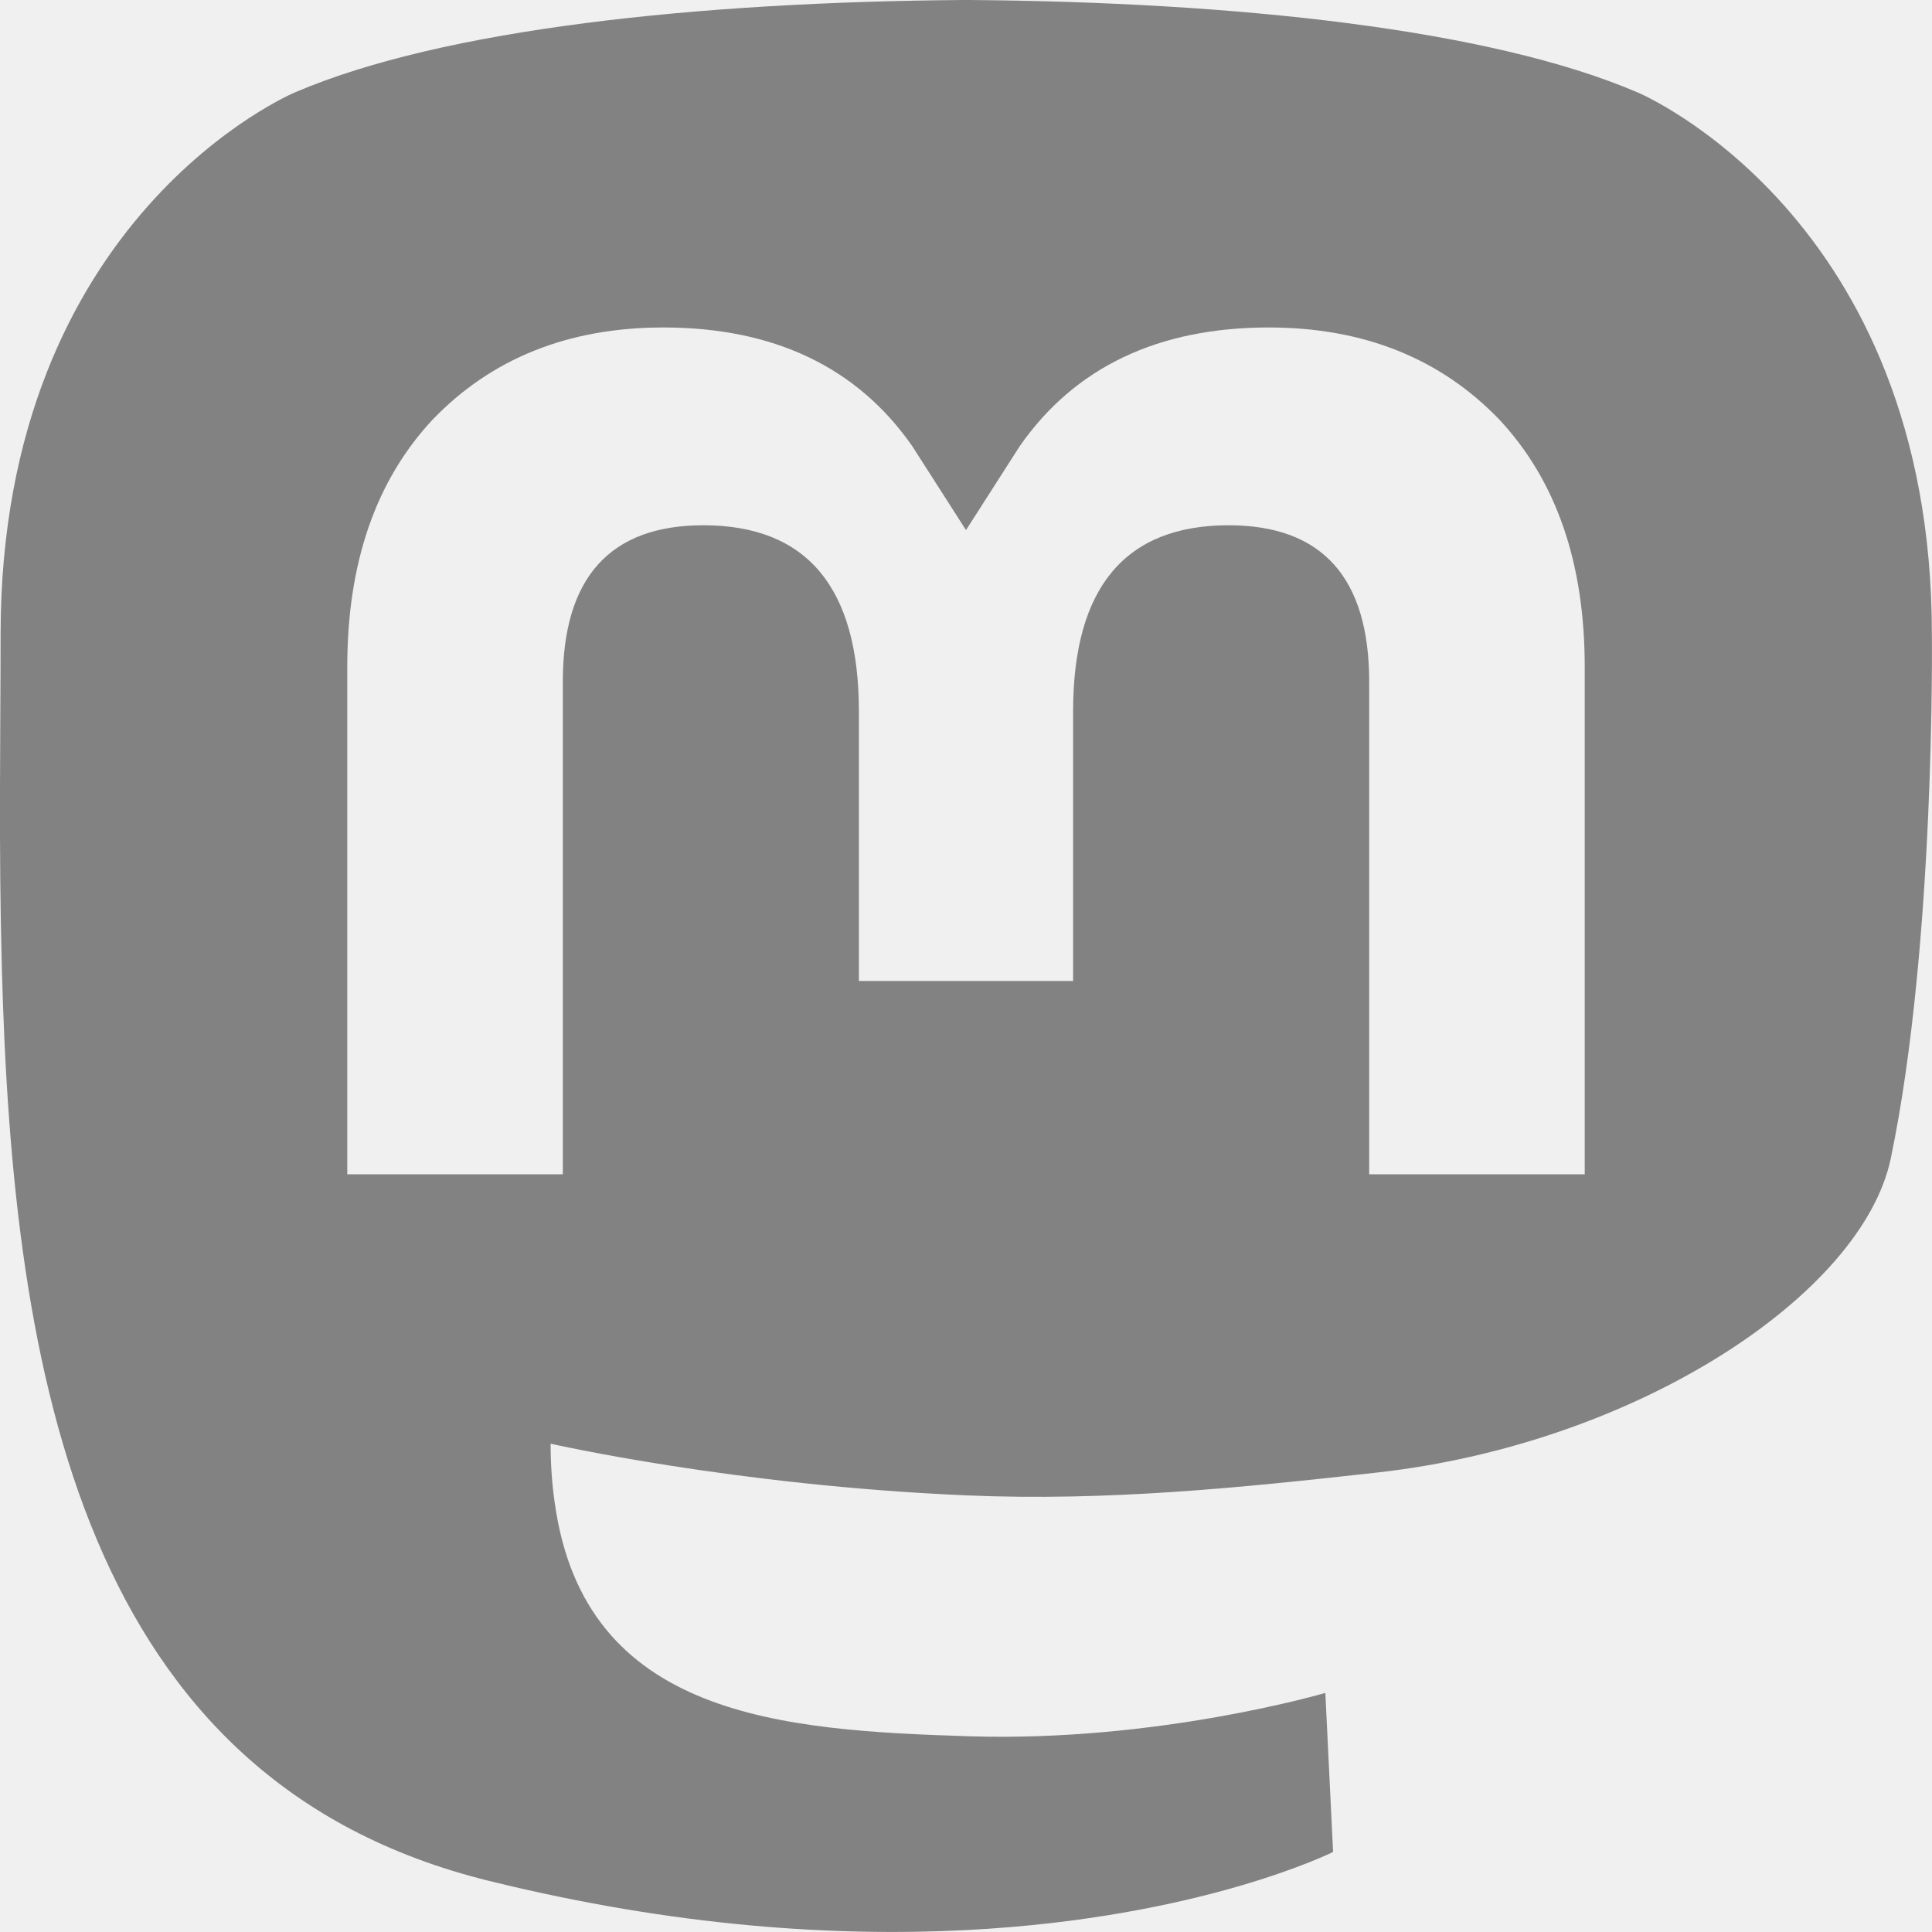
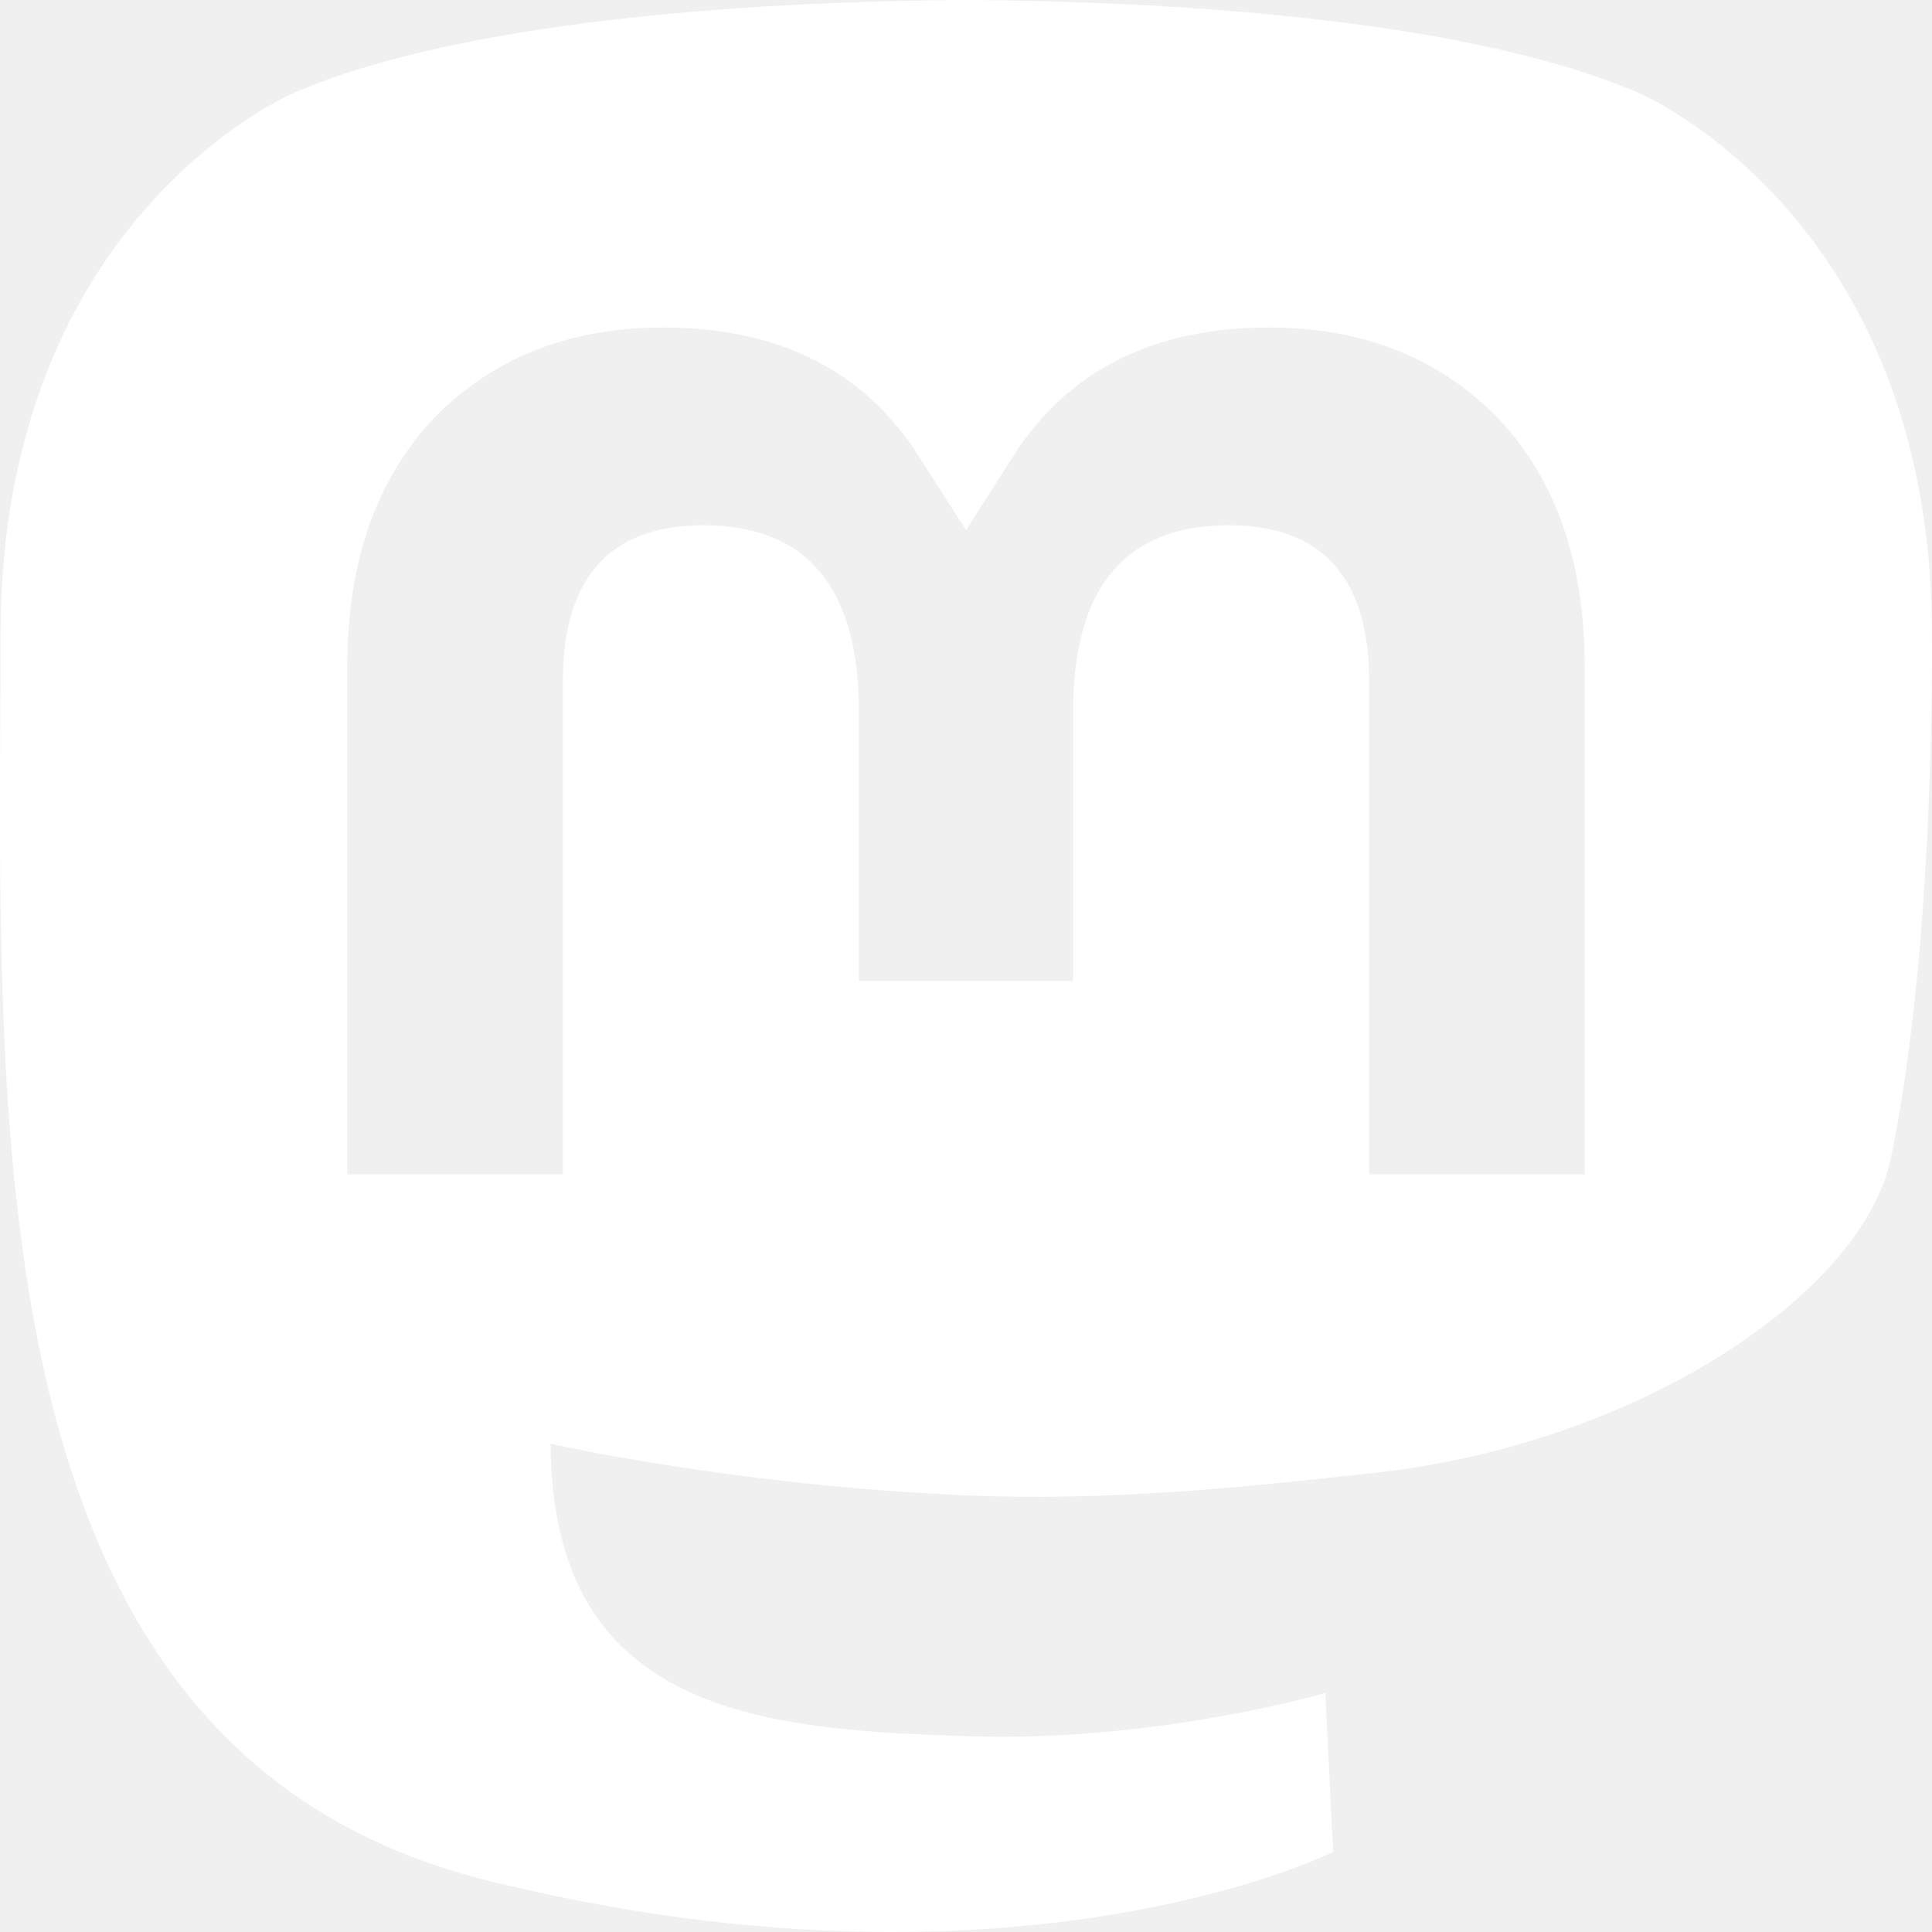
<svg viewBox="0 0 16 16" width="16" height="16">
-   <path fill="#828282" d="M 15.659 9.592 C 15.424 10.72 13.553 11.956 11.404 12.195 C 10.283 12.32 9.18 12.434 8.003 12.384 C 6.079 12.302 4.56 11.956 4.56 11.956 C 4.56 12.13 4.572 12.297 4.595 12.452 C 4.845 14.224 6.478 14.33 8.025 14.379 C 9.586 14.429 10.976 14.02 10.976 14.02 L 11.04 15.337 C 11.04 15.337 9.948 15.884 8.003 15.984 C 6.93 16.039 5.598 15.959 4.047 15.576 C 0.683 14.746 0.104 11.4 0.015 8.006 C -0.012 6.998 0.005 6.048 0.005 5.253 C 0.005 1.782 2.443 0.765 2.443 0.765 C 3.672 0.238 5.782 0.017 7.975 0 L 8.029 0 C 10.221 0.017 12.332 0.238 13.561 0.765 C 13.561 0.765 15.999 1.782 15.999 5.253 C 15.999 5.253 16.03 7.814 15.659 9.592 Z M 13.124 5.522 L 13.124 9.725 L 11.339 9.725 L 11.339 5.646 C 11.339 4.786 10.951 4.35 10.175 4.35 C 9.317 4.35 8.887 4.867 8.887 5.891 L 8.887 8.124 L 7.113 8.124 L 7.113 5.891 C 7.113 4.867 6.683 4.35 5.825 4.35 C 5.049 4.35 4.661 4.786 4.661 5.646 L 4.661 9.725 L 2.876 9.725 L 2.876 5.522 C 2.876 4.663 3.111 3.981 3.582 3.476 C 4.067 2.971 4.703 2.712 5.493 2.712 C 6.406 2.712 7.098 3.039 7.555 3.695 L 8 4.39 L 8.445 3.695 C 8.902 3.039 9.594 2.712 10.507 2.712 C 11.297 2.712 11.933 2.971 12.418 3.476 C 12.889 3.981 13.124 4.663 13.124 5.522 Z" style="stroke:none;stroke-miterlimit:10;fill-rule:evenodd;" />
+   <path fill="white" d="M 15.659 9.592 C 15.424 10.72 13.553 11.956 11.404 12.195 C 10.283 12.32 9.18 12.434 8.003 12.384 C 6.079 12.302 4.56 11.956 4.56 11.956 C 4.56 12.13 4.572 12.297 4.595 12.452 C 4.845 14.224 6.478 14.33 8.025 14.379 C 9.586 14.429 10.976 14.02 10.976 14.02 L 11.04 15.337 C 11.04 15.337 9.948 15.884 8.003 15.984 C 6.93 16.039 5.598 15.959 4.047 15.576 C 0.683 14.746 0.104 11.4 0.015 8.006 C -0.012 6.998 0.005 6.048 0.005 5.253 C 0.005 1.782 2.443 0.765 2.443 0.765 C 3.672 0.238 5.782 0.017 7.975 0 L 8.029 0 C 10.221 0.017 12.332 0.238 13.561 0.765 C 13.561 0.765 15.999 1.782 15.999 5.253 C 15.999 5.253 16.03 7.814 15.659 9.592 Z M 13.124 5.522 L 13.124 9.725 L 11.339 9.725 L 11.339 5.646 C 11.339 4.786 10.951 4.35 10.175 4.35 C 9.317 4.35 8.887 4.867 8.887 5.891 L 8.887 8.124 L 7.113 8.124 L 7.113 5.891 C 7.113 4.867 6.683 4.35 5.825 4.35 C 5.049 4.35 4.661 4.786 4.661 5.646 L 4.661 9.725 L 2.876 9.725 L 2.876 5.522 C 2.876 4.663 3.111 3.981 3.582 3.476 C 4.067 2.971 4.703 2.712 5.493 2.712 C 6.406 2.712 7.098 3.039 7.555 3.695 L 8 4.39 L 8.445 3.695 C 8.902 3.039 9.594 2.712 10.507 2.712 C 11.297 2.712 11.933 2.971 12.418 3.476 C 12.889 3.981 13.124 4.663 13.124 5.522 Z" style="stroke:none;stroke-miterlimit:10;fill-rule:evenodd;" />
</svg>
